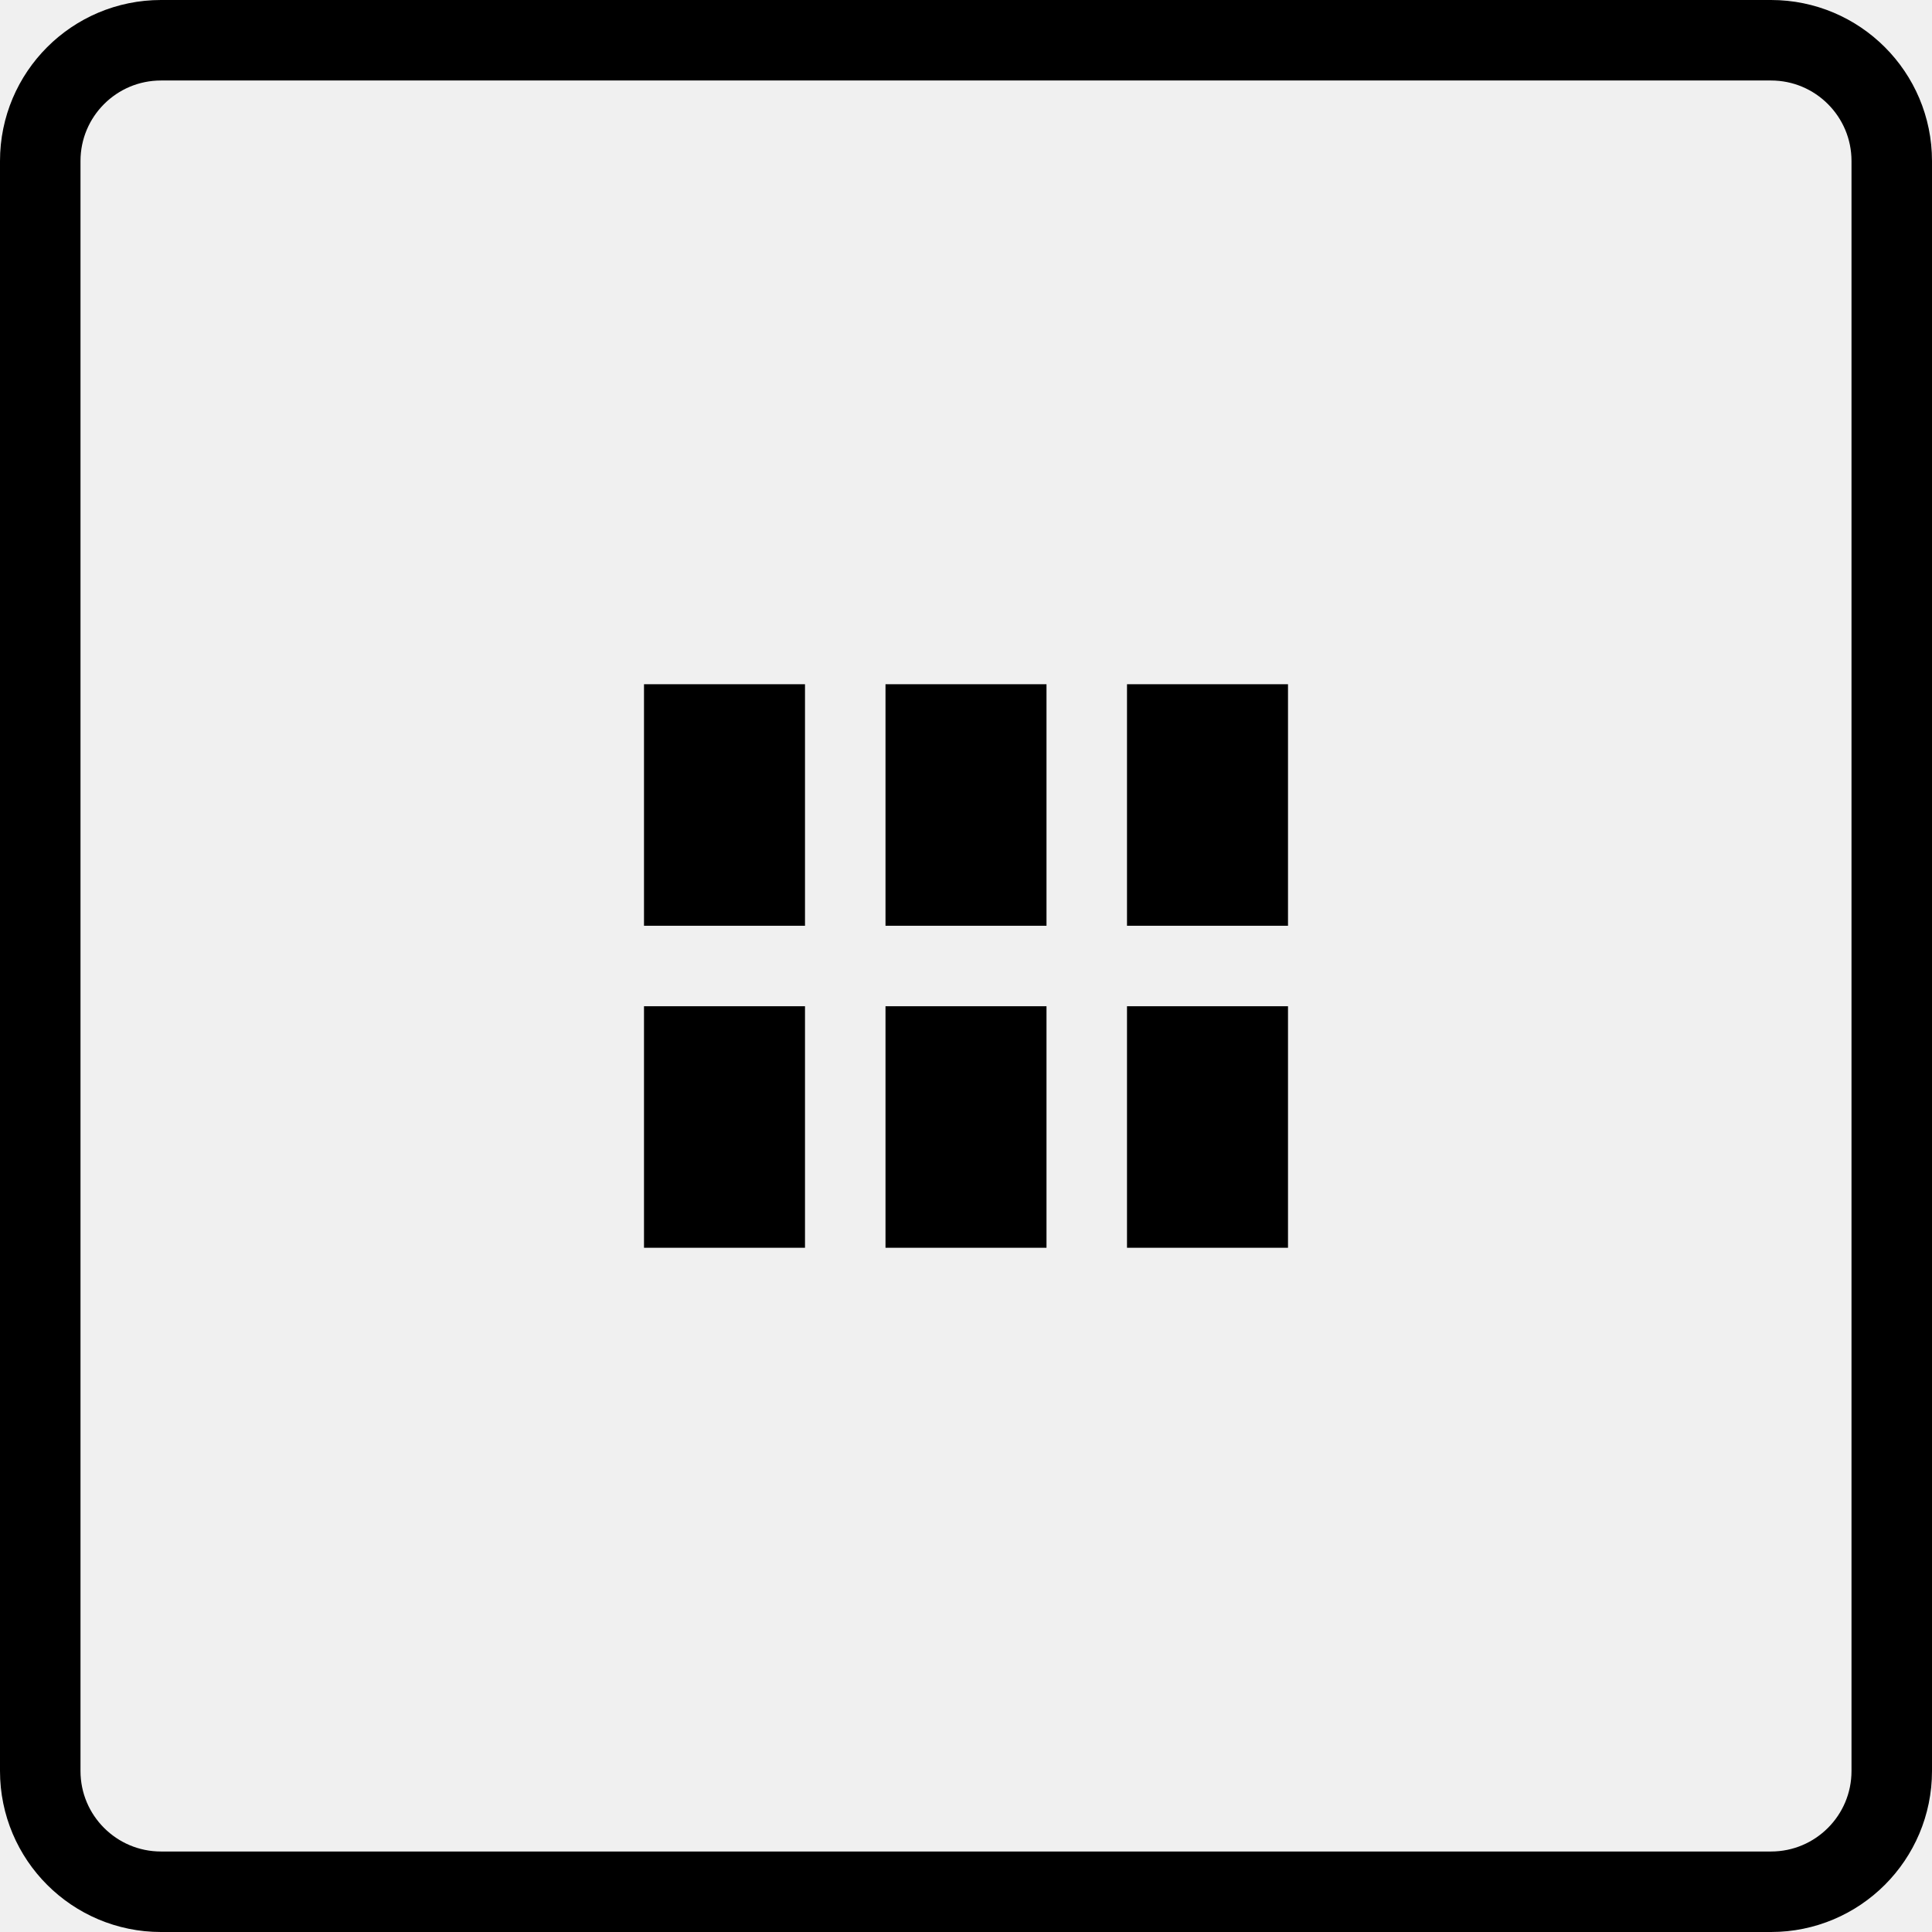
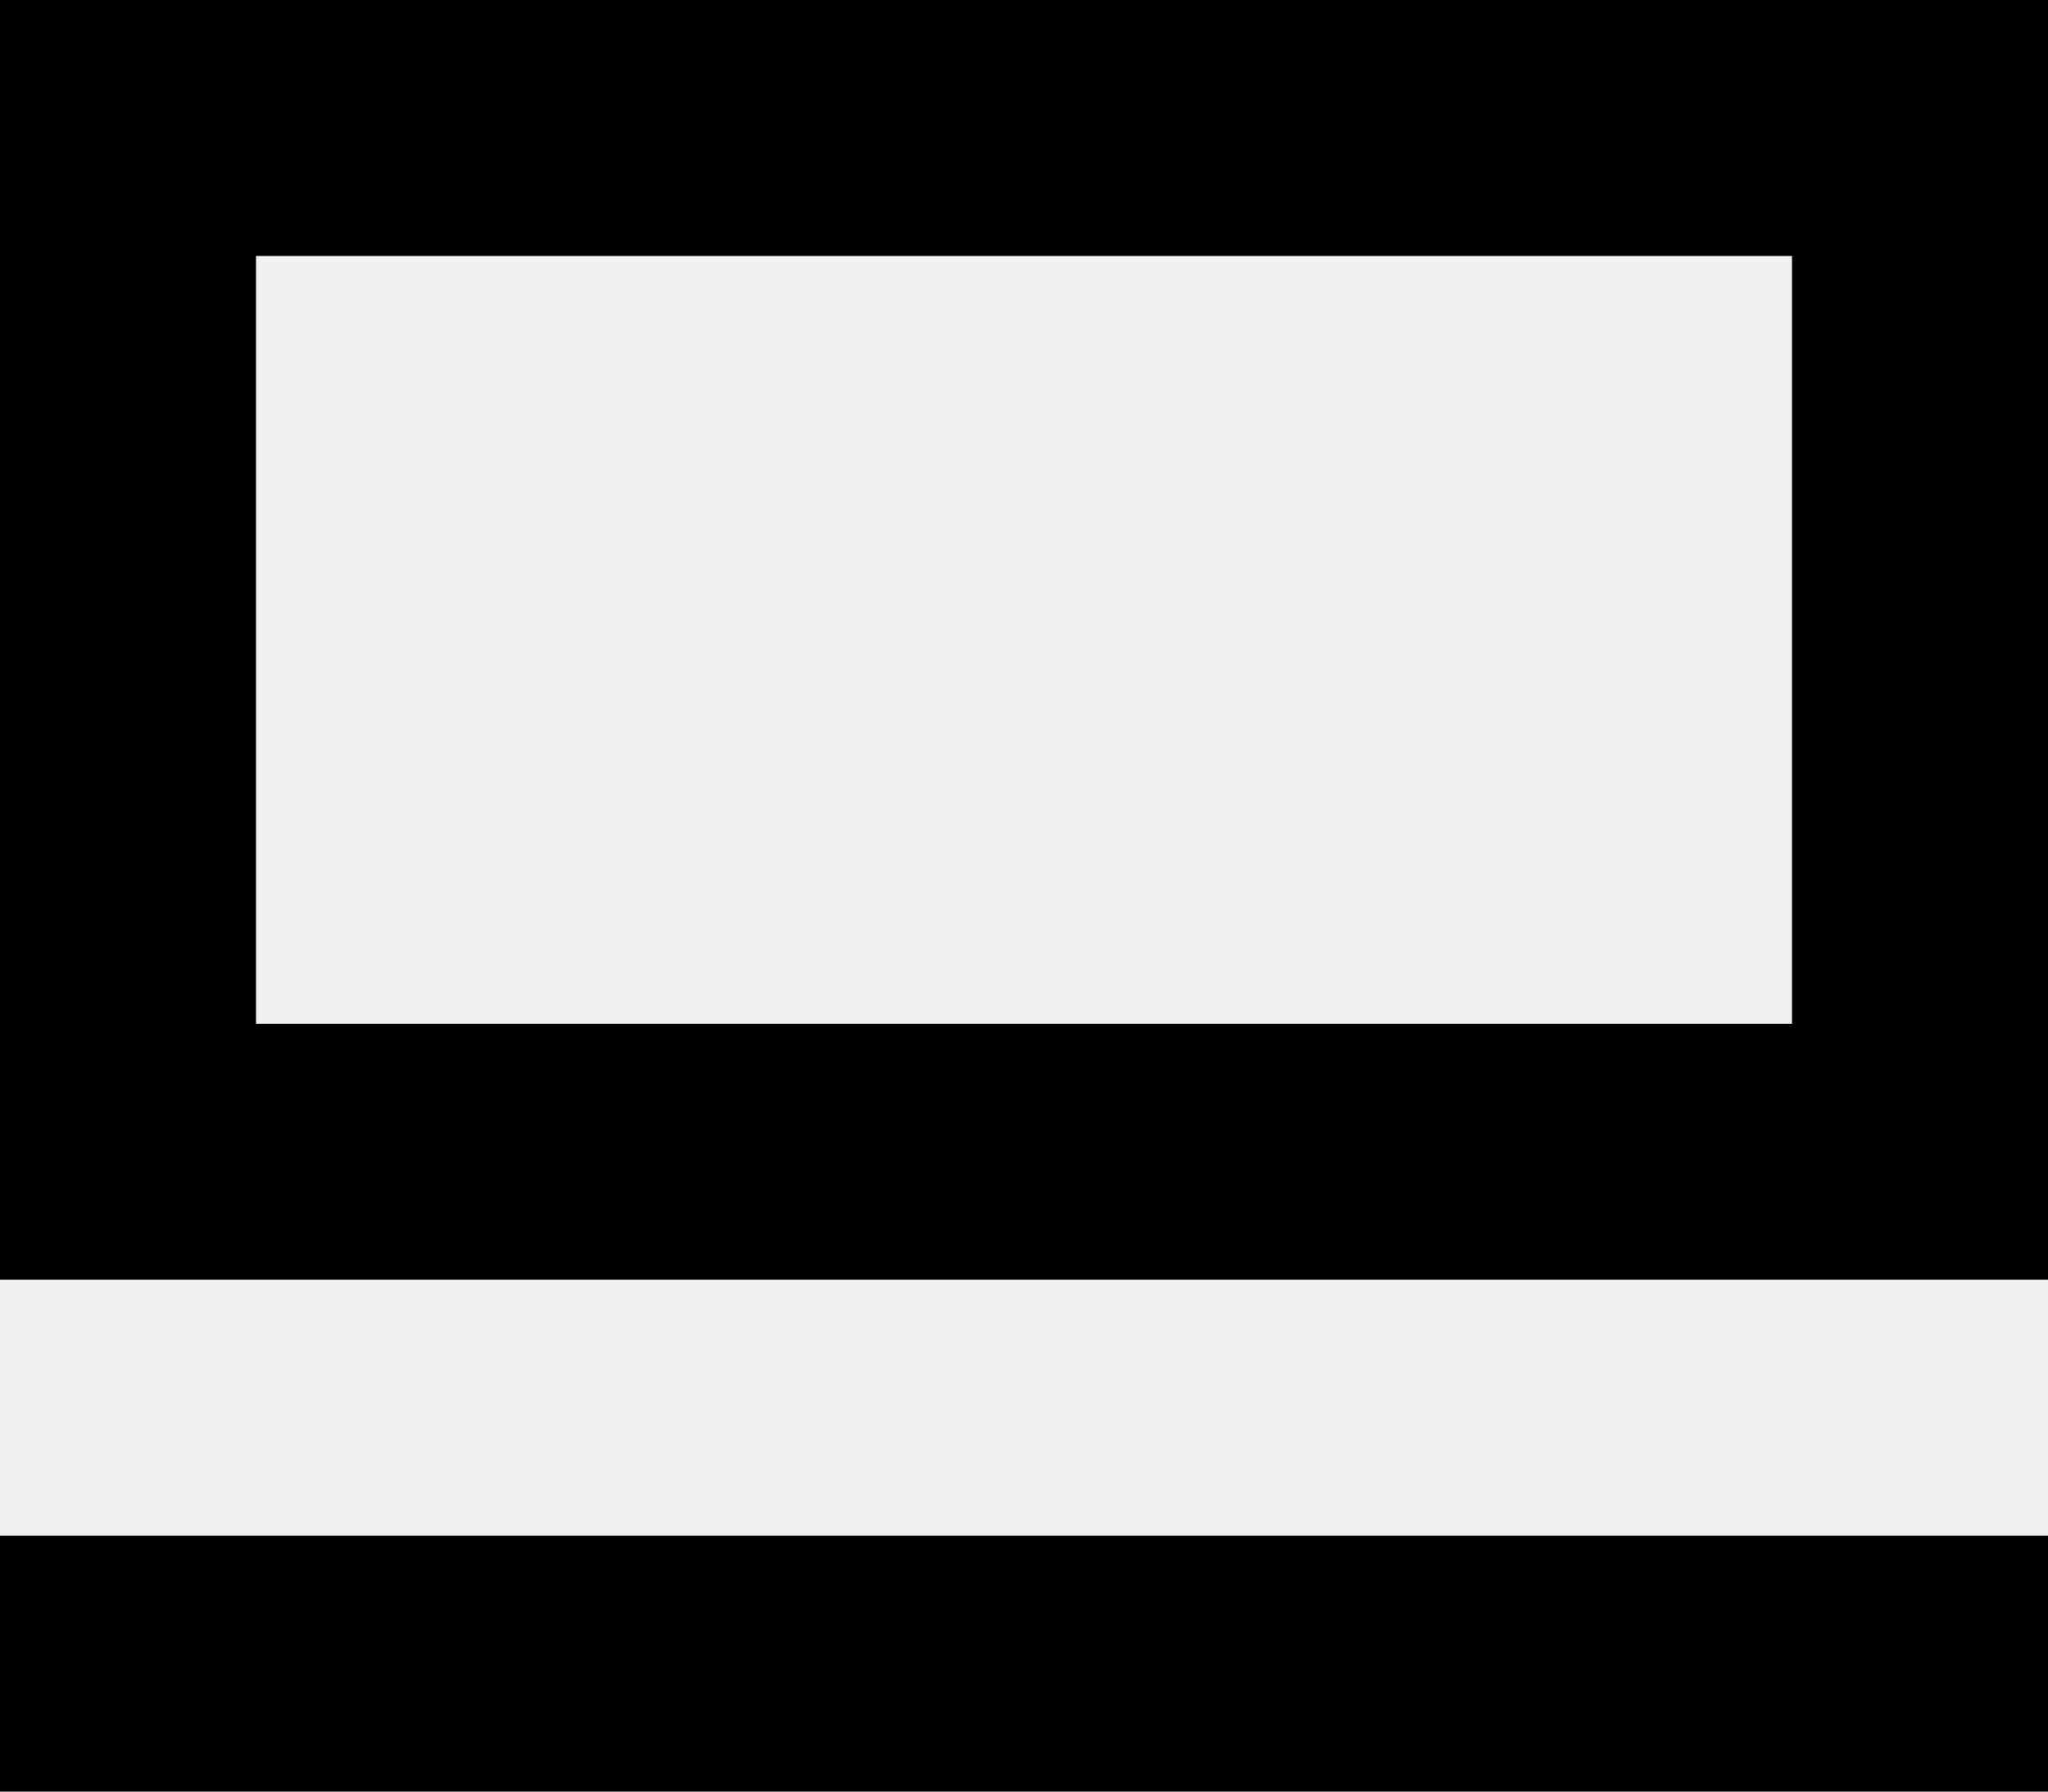
- <svg xmlns="http://www.w3.org/2000/svg" width="48" height="48" viewBox="0 0 48 48" fill="none">
-   <g clip-path="url(#clip0_33548_2035)">
-     <path d="M20 17H16V23H20V17Z" fill="black" />
-     <path d="M32 17H28V23H32V17Z" fill="black" />
-     <path d="M26 17H22V23H26V17Z" fill="black" />
-     <path d="M20 25H16V31H20V25Z" fill="black" />
-     <path d="M32 25H28V31H32V25Z" fill="black" />
-     <path d="M26 25H22V31H26V25Z" fill="black" />
+ <svg xmlns="http://www.w3.org/2000/svg" width="16" height="14" viewBox="0 0 16 14" fill="none">
+   <g clip-path="url(#a)" fill="#000">
+     <path d="M16 12H0v2h16v-2ZM14 2v6H2V2h12Zm2-2H0v10h16V0Z" />
  </g>
-   <rect x="1" y="1" width="46" height="46" rx="3" stroke="black" stroke-width="2" />
  <defs>
-     <clipPath id="clip0_33548_2035">
-       <rect width="16" height="14" fill="white" transform="translate(16 17)" />
+     <clipPath id="a">
+       <path fill="#fff" d="M0 0h16v14H0z" />
    </clipPath>
  </defs>
</svg>
